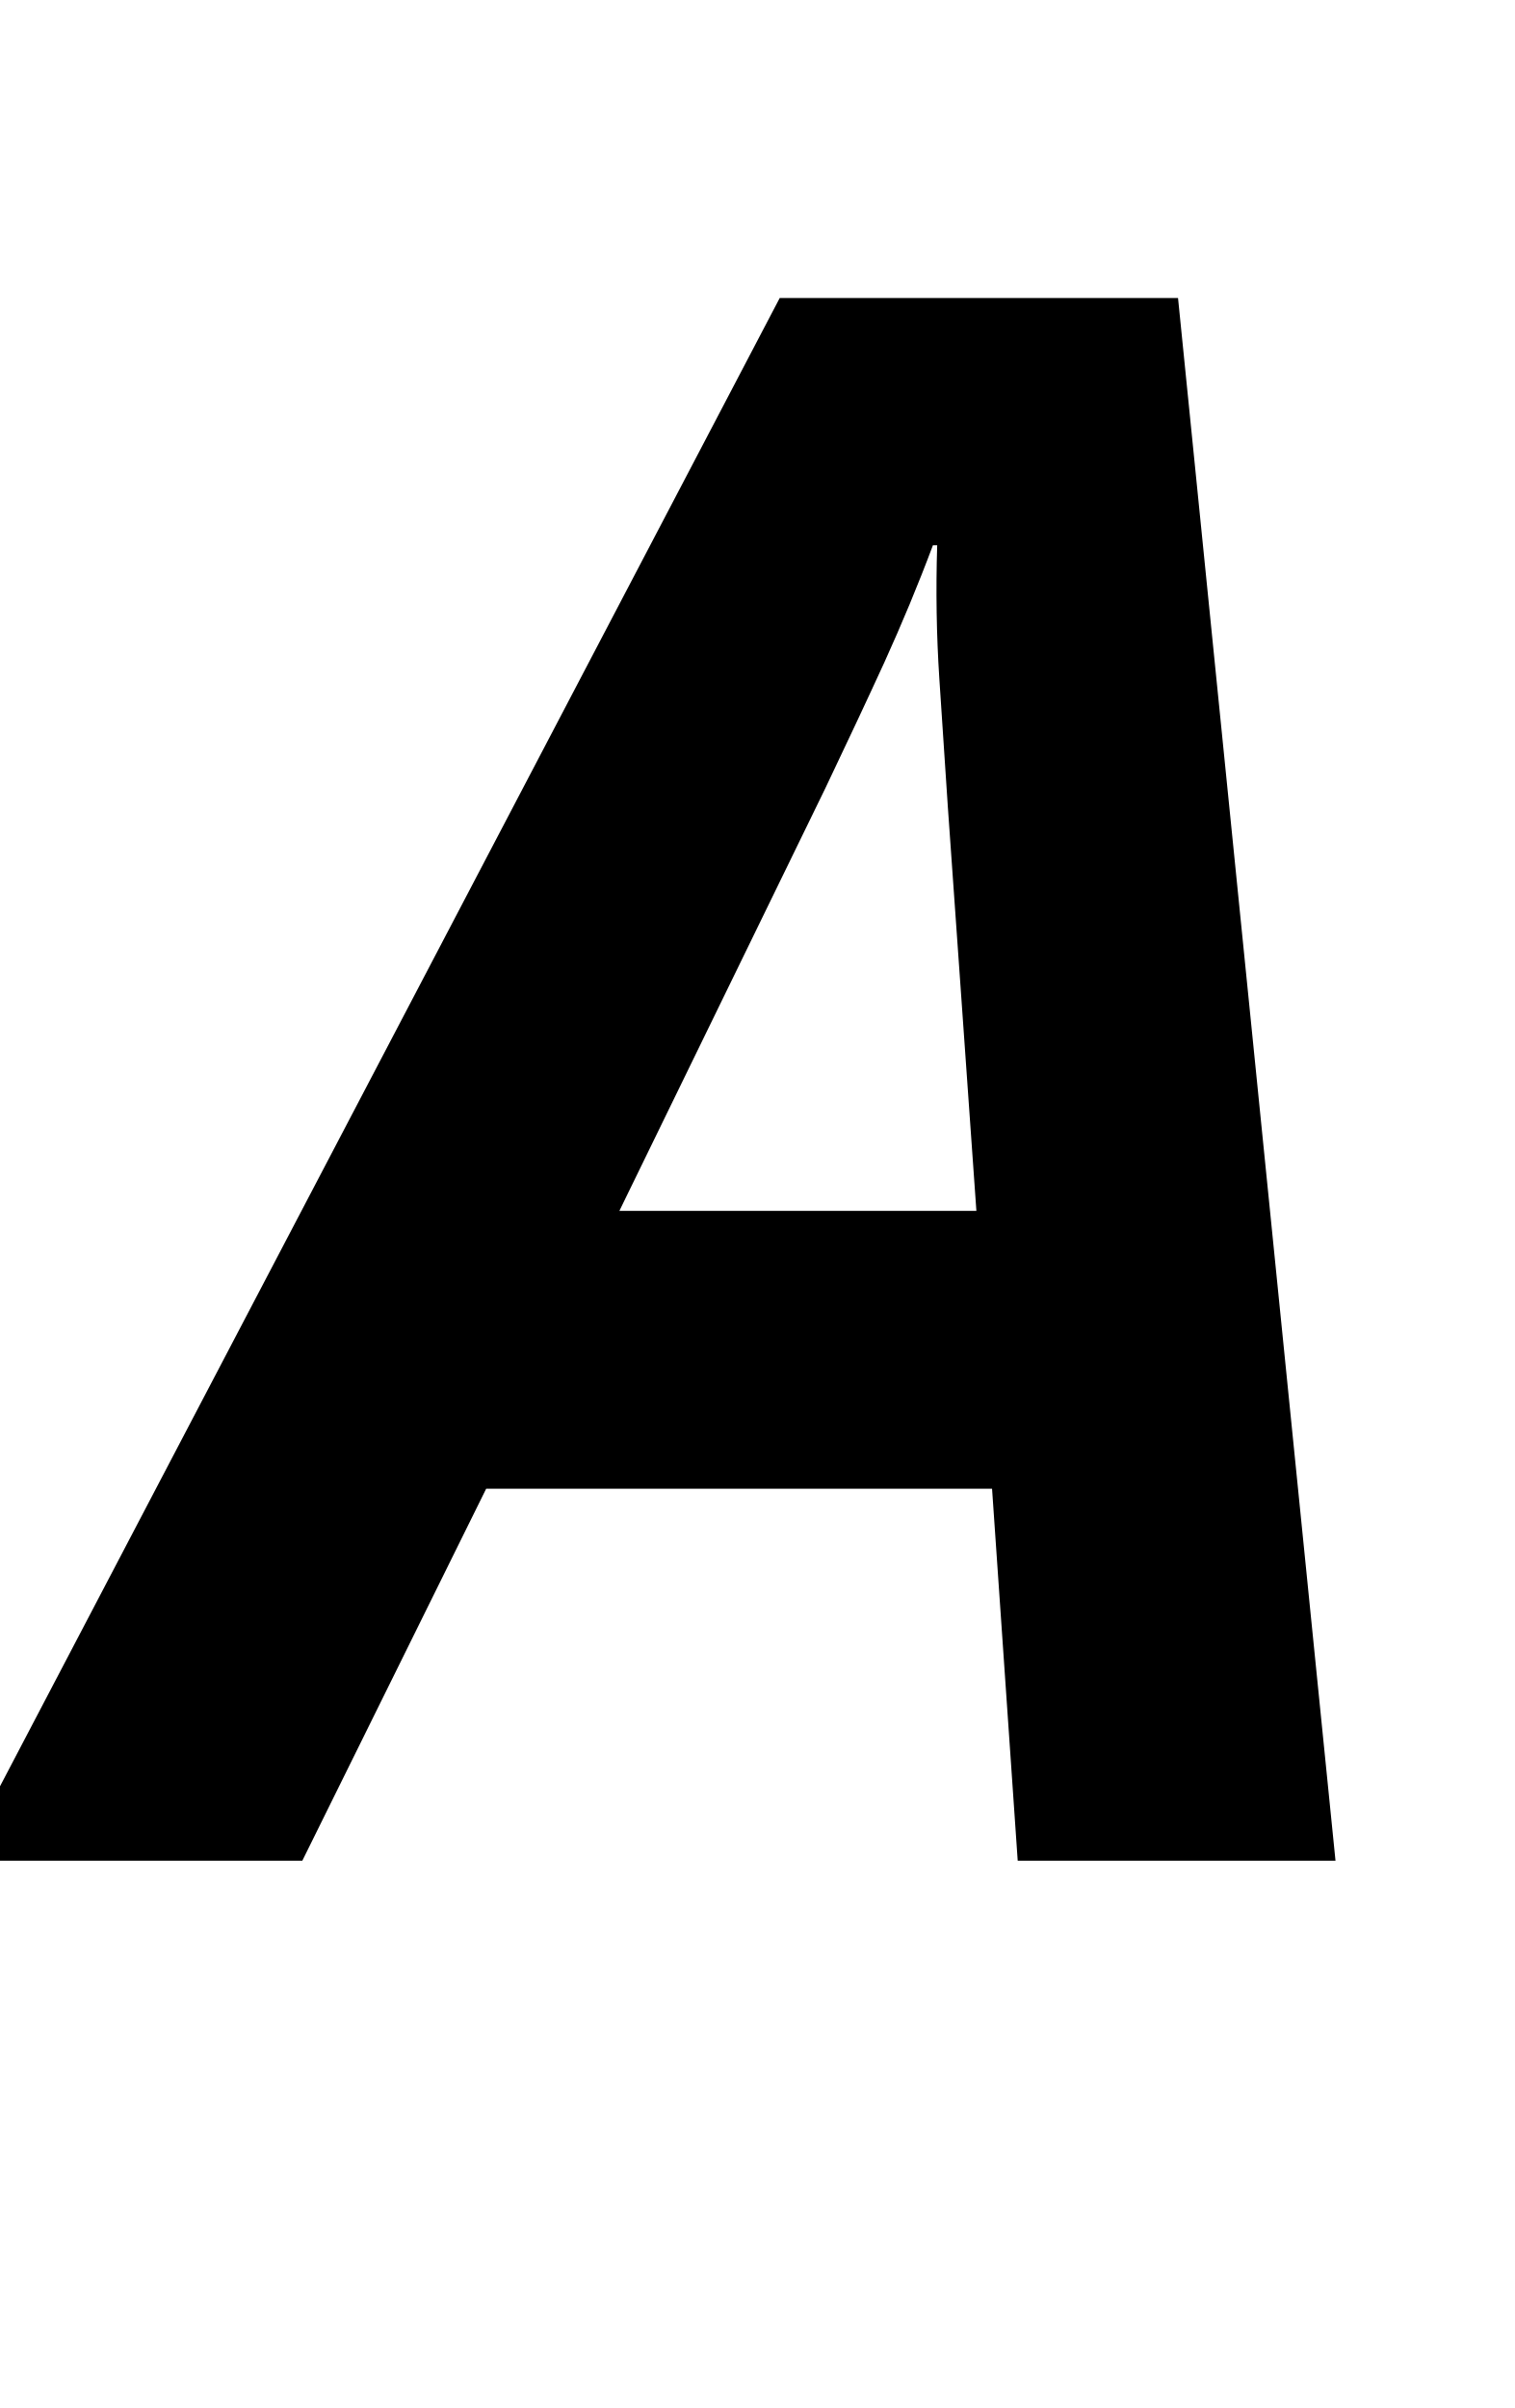
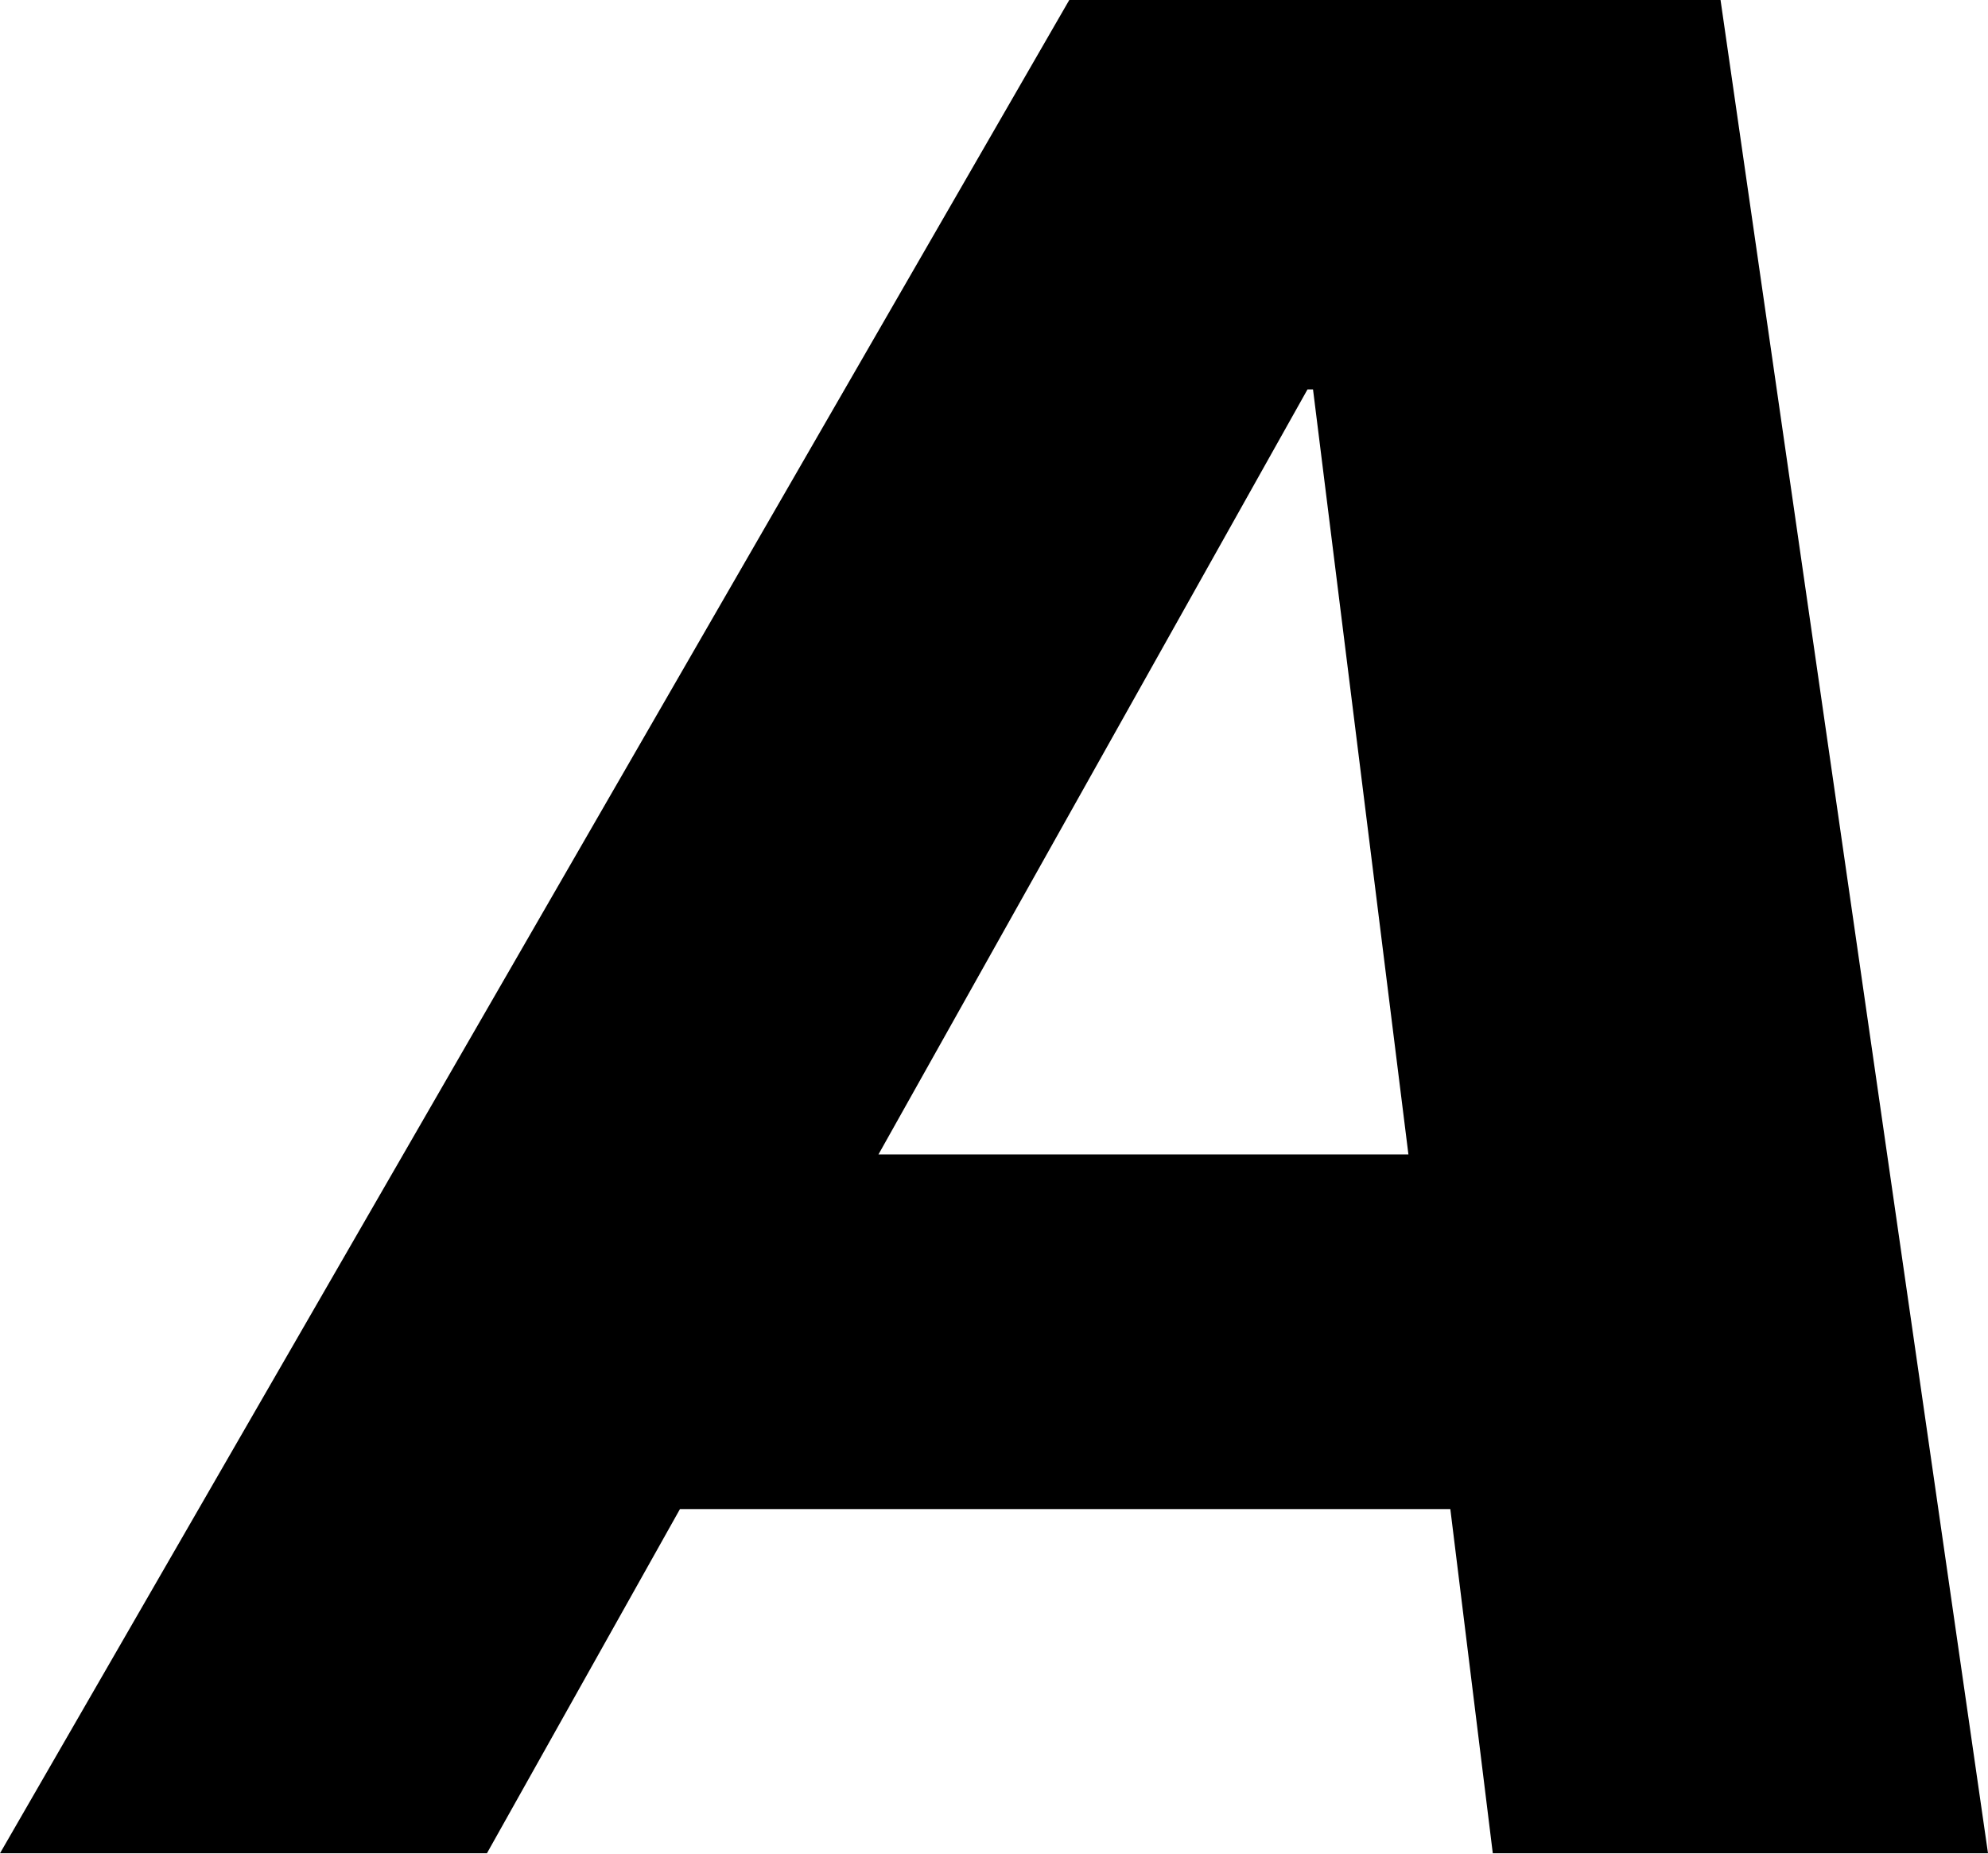
- <svg xmlns="http://www.w3.org/2000/svg" id="b" viewBox="0 0 33.22 52.8">
+ <svg xmlns="http://www.w3.org/2000/svg" id="b" viewBox="0 0 36.05 33.6">
  <defs>
-     <style>.d{font-family:RedondaCompressed-ExtraBoldItalic, 'Redonda Compressed';font-size:48px;font-style:italic;font-weight:700;}</style>
+     <style>.e{isolation:isolate;}</style>
  </defs>
  <g id="c">
-     <text class="d" transform="translate(2.02 40.8)">
-       <tspan x="0" y="0">A</tspan>
-     </text>
+     <g id="d">
+       <g class="e">
+         <g class="e">
+           <path d="M19.39,0h11.81l4.85,33.6h-8.98l-.77-6.24h-13.97l-3.5,6.24H0L19.39,0ZM25.54,20.93l-1.73-13.87h-.1l-7.78,13.87h9.6Z" />
+         </g>
+       </g>
+     </g>
  </g>
</svg>
